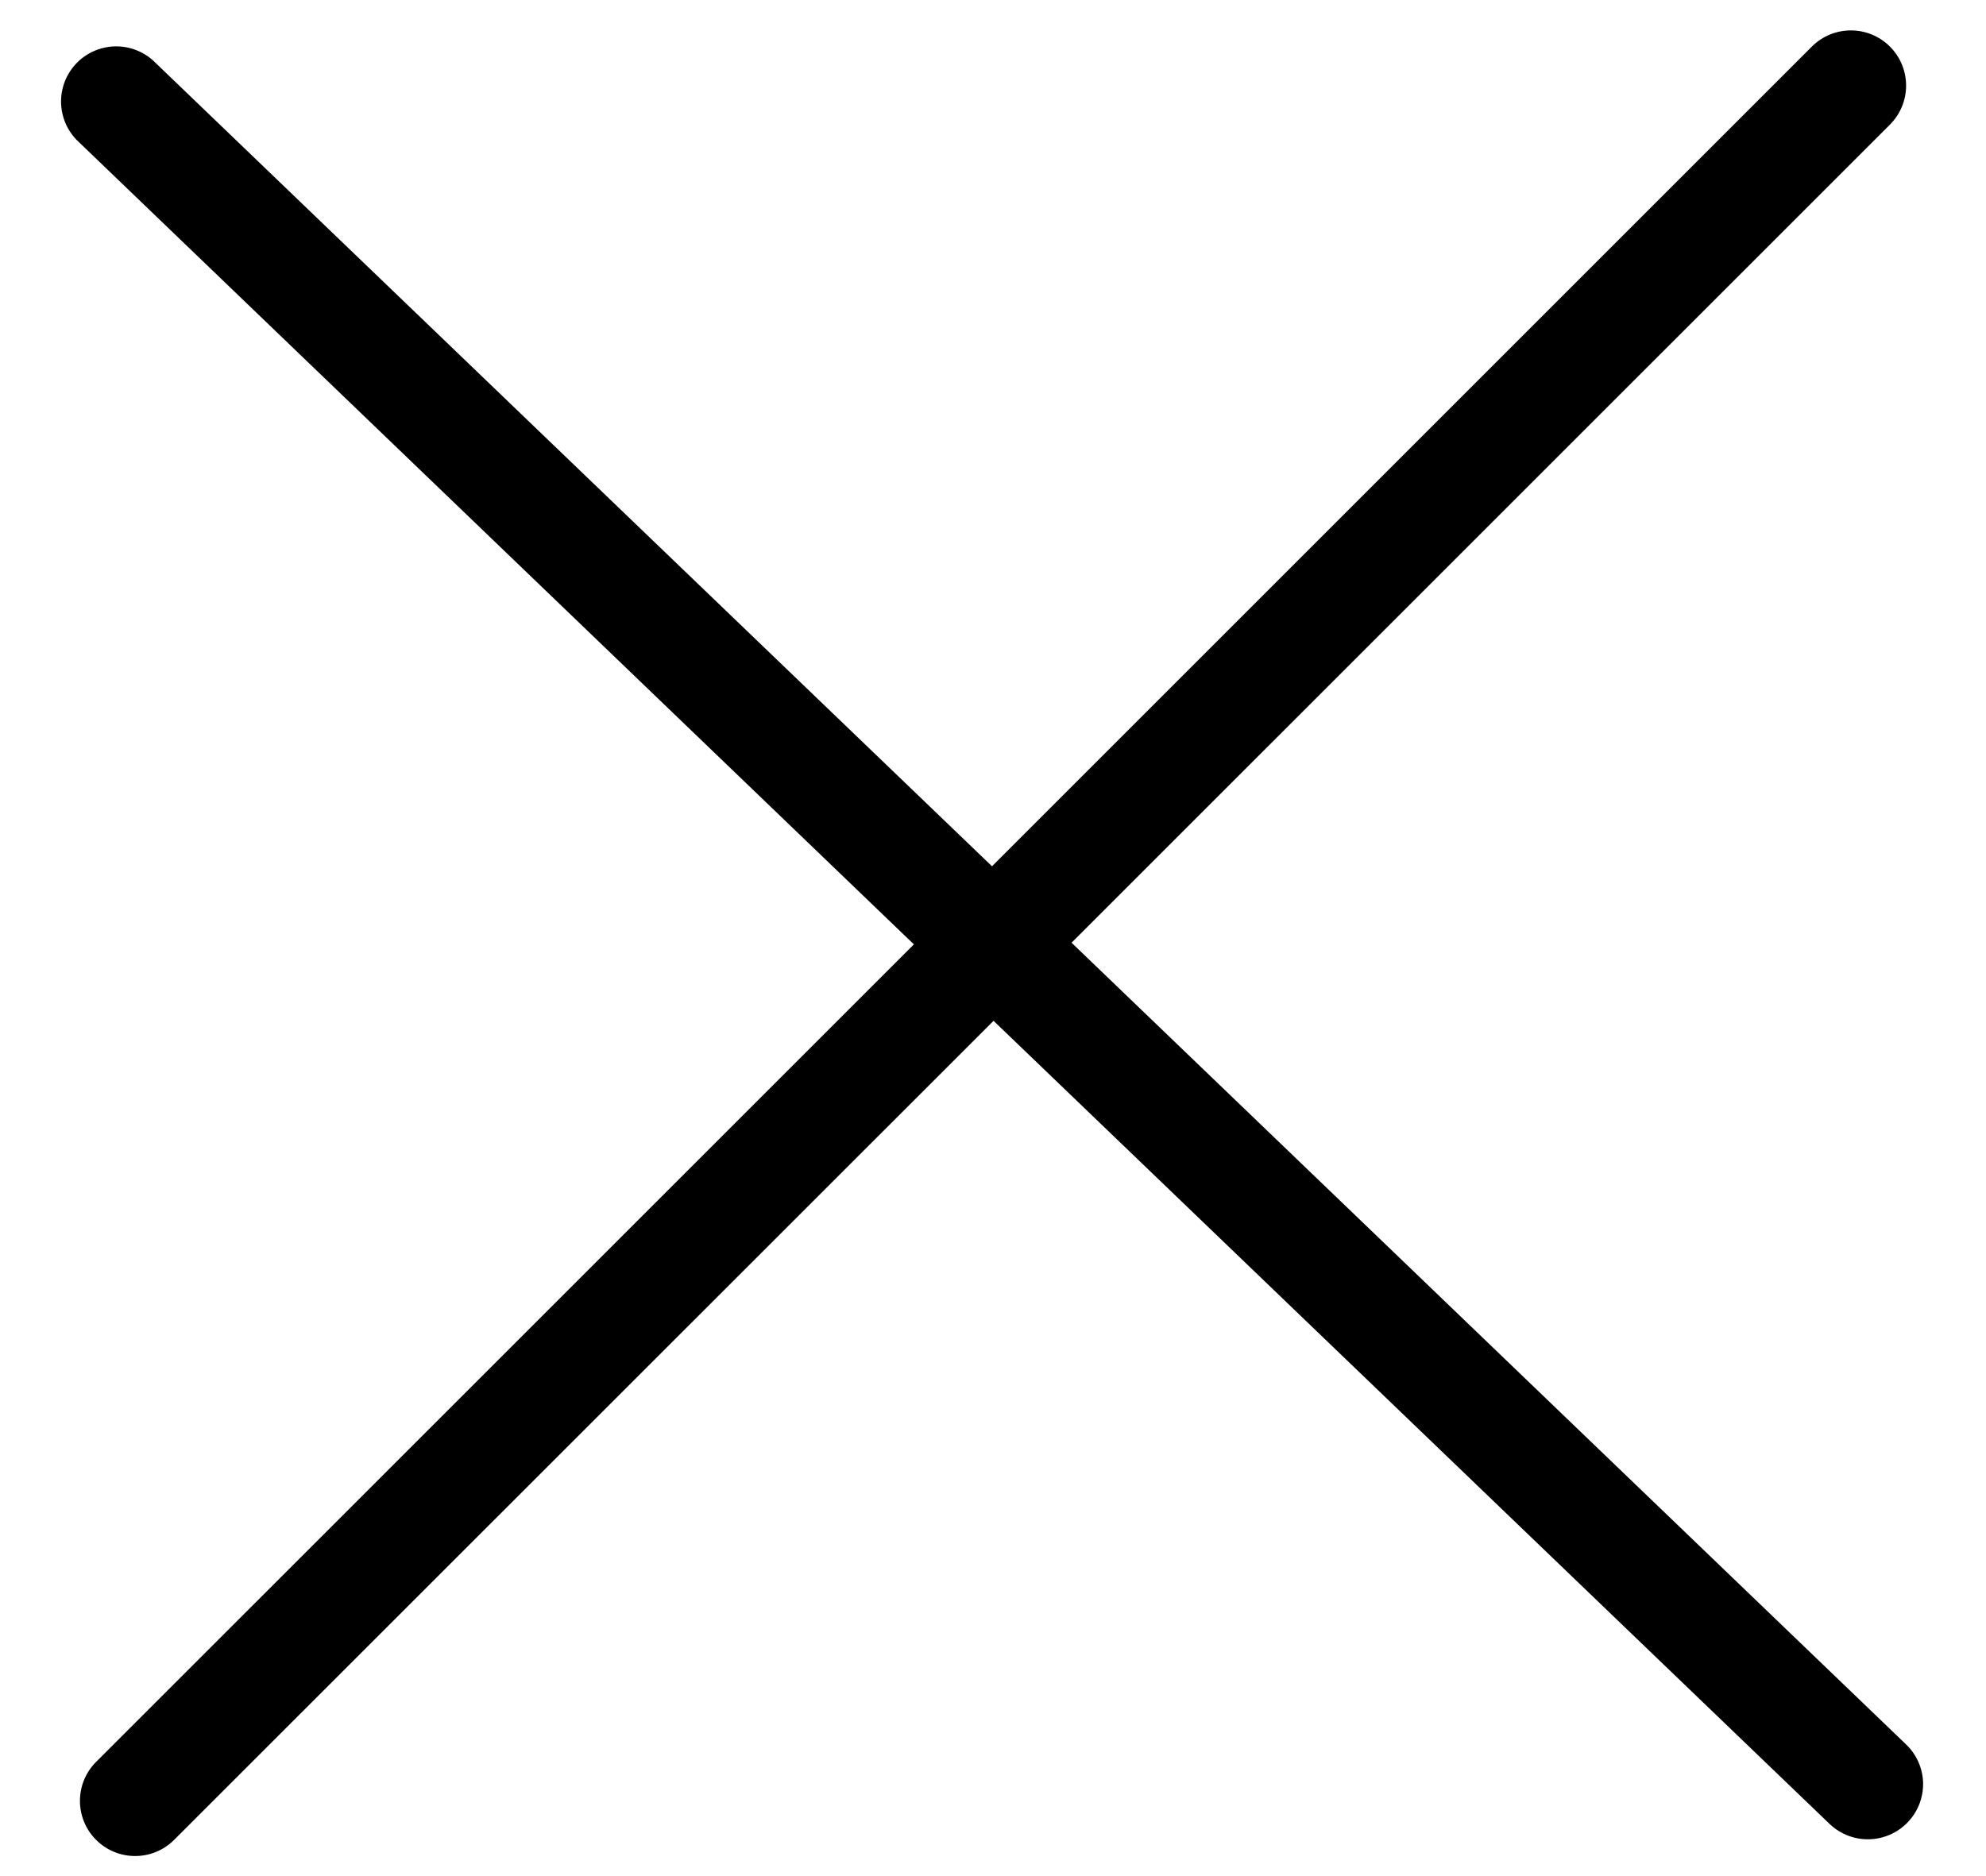
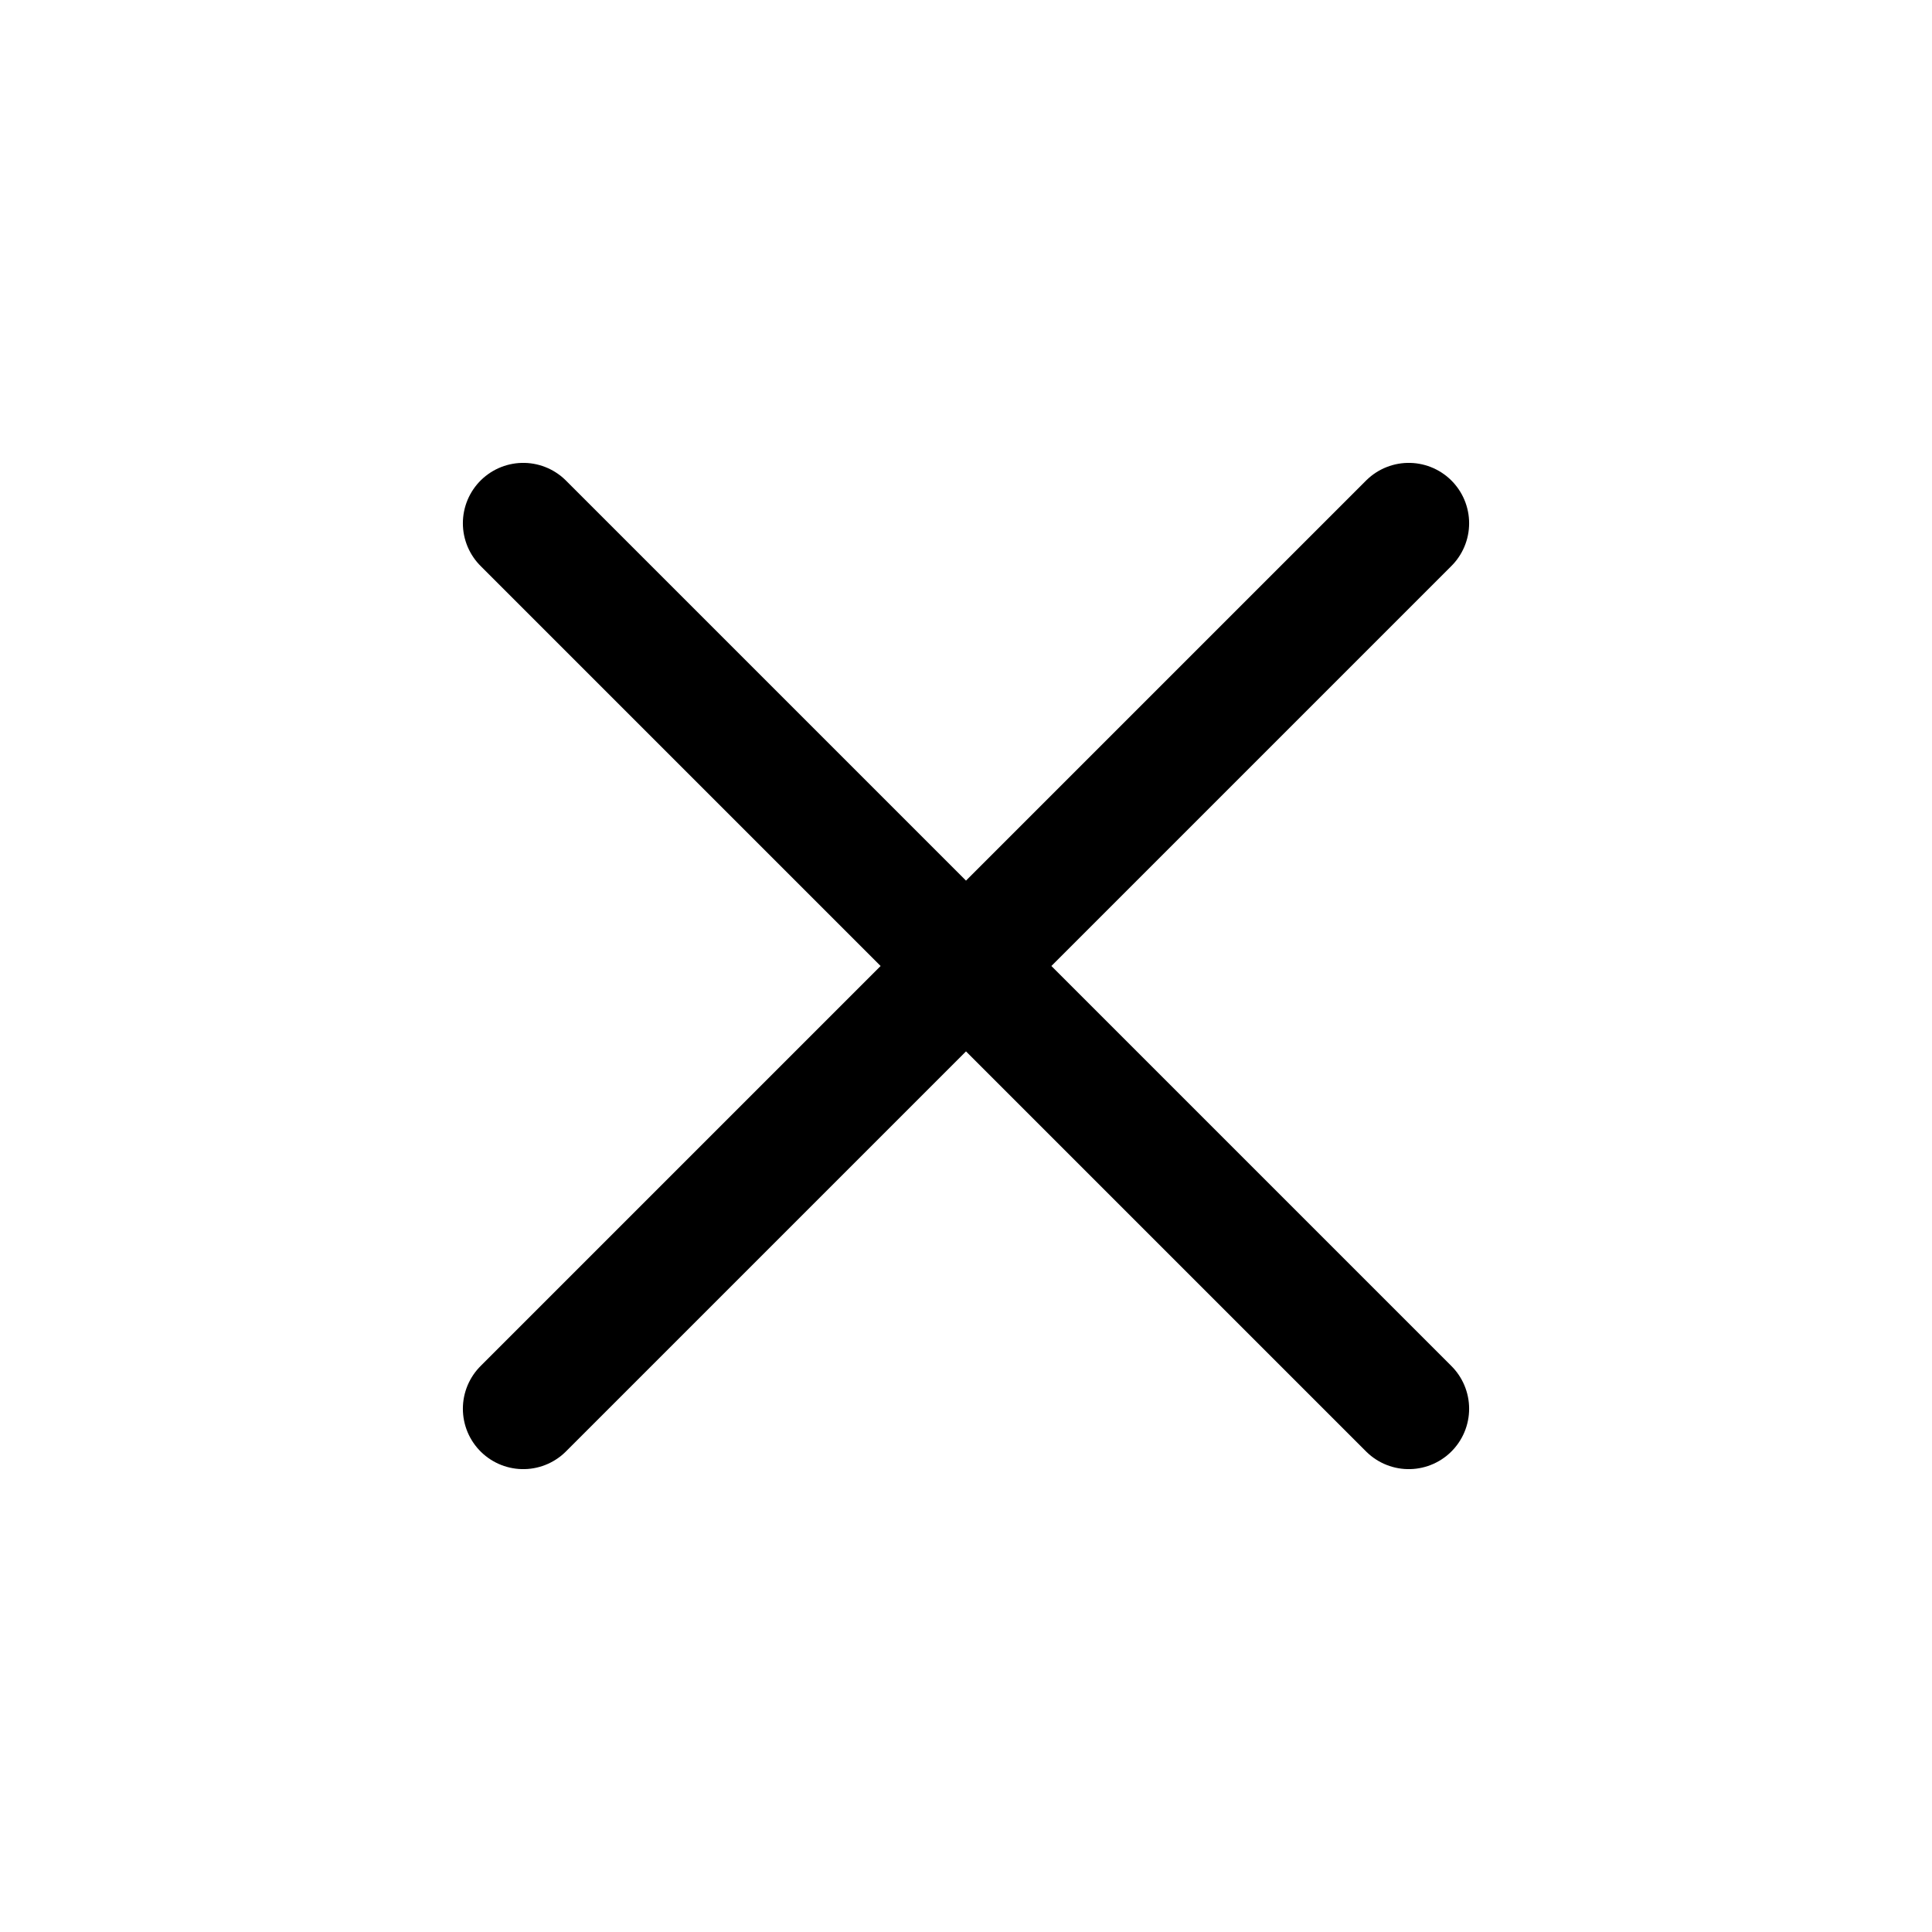
- <svg xmlns="http://www.w3.org/2000/svg" fill="none" class="icon icon-close" viewBox="0 0 18 17">
-   <path fill="currentColor" d="M.865 15.978a.5.5 0 0 0 .707.707l7.433-7.431 7.579 7.282a.501.501 0 0 0 .846-.37.5.5 0 0 0-.153-.351L9.712 8.546l7.417-7.416a.5.5 0 1 0-.707-.708L8.991 7.853 1.413.573a.5.5 0 1 0-.693.72l7.563 7.268z" />
+ <svg xmlns="http://www.w3.org/2000/svg" fill="none" class="icon icon-close" viewBox="0 0 24 24">
+   <path fill="none" stroke="currentColor" stroke-width="1.5" stroke-linecap="round" stroke-linejoin="round" d="M6.5 6.5l11 11M17.5 6.5l-11 11" />
</svg>
